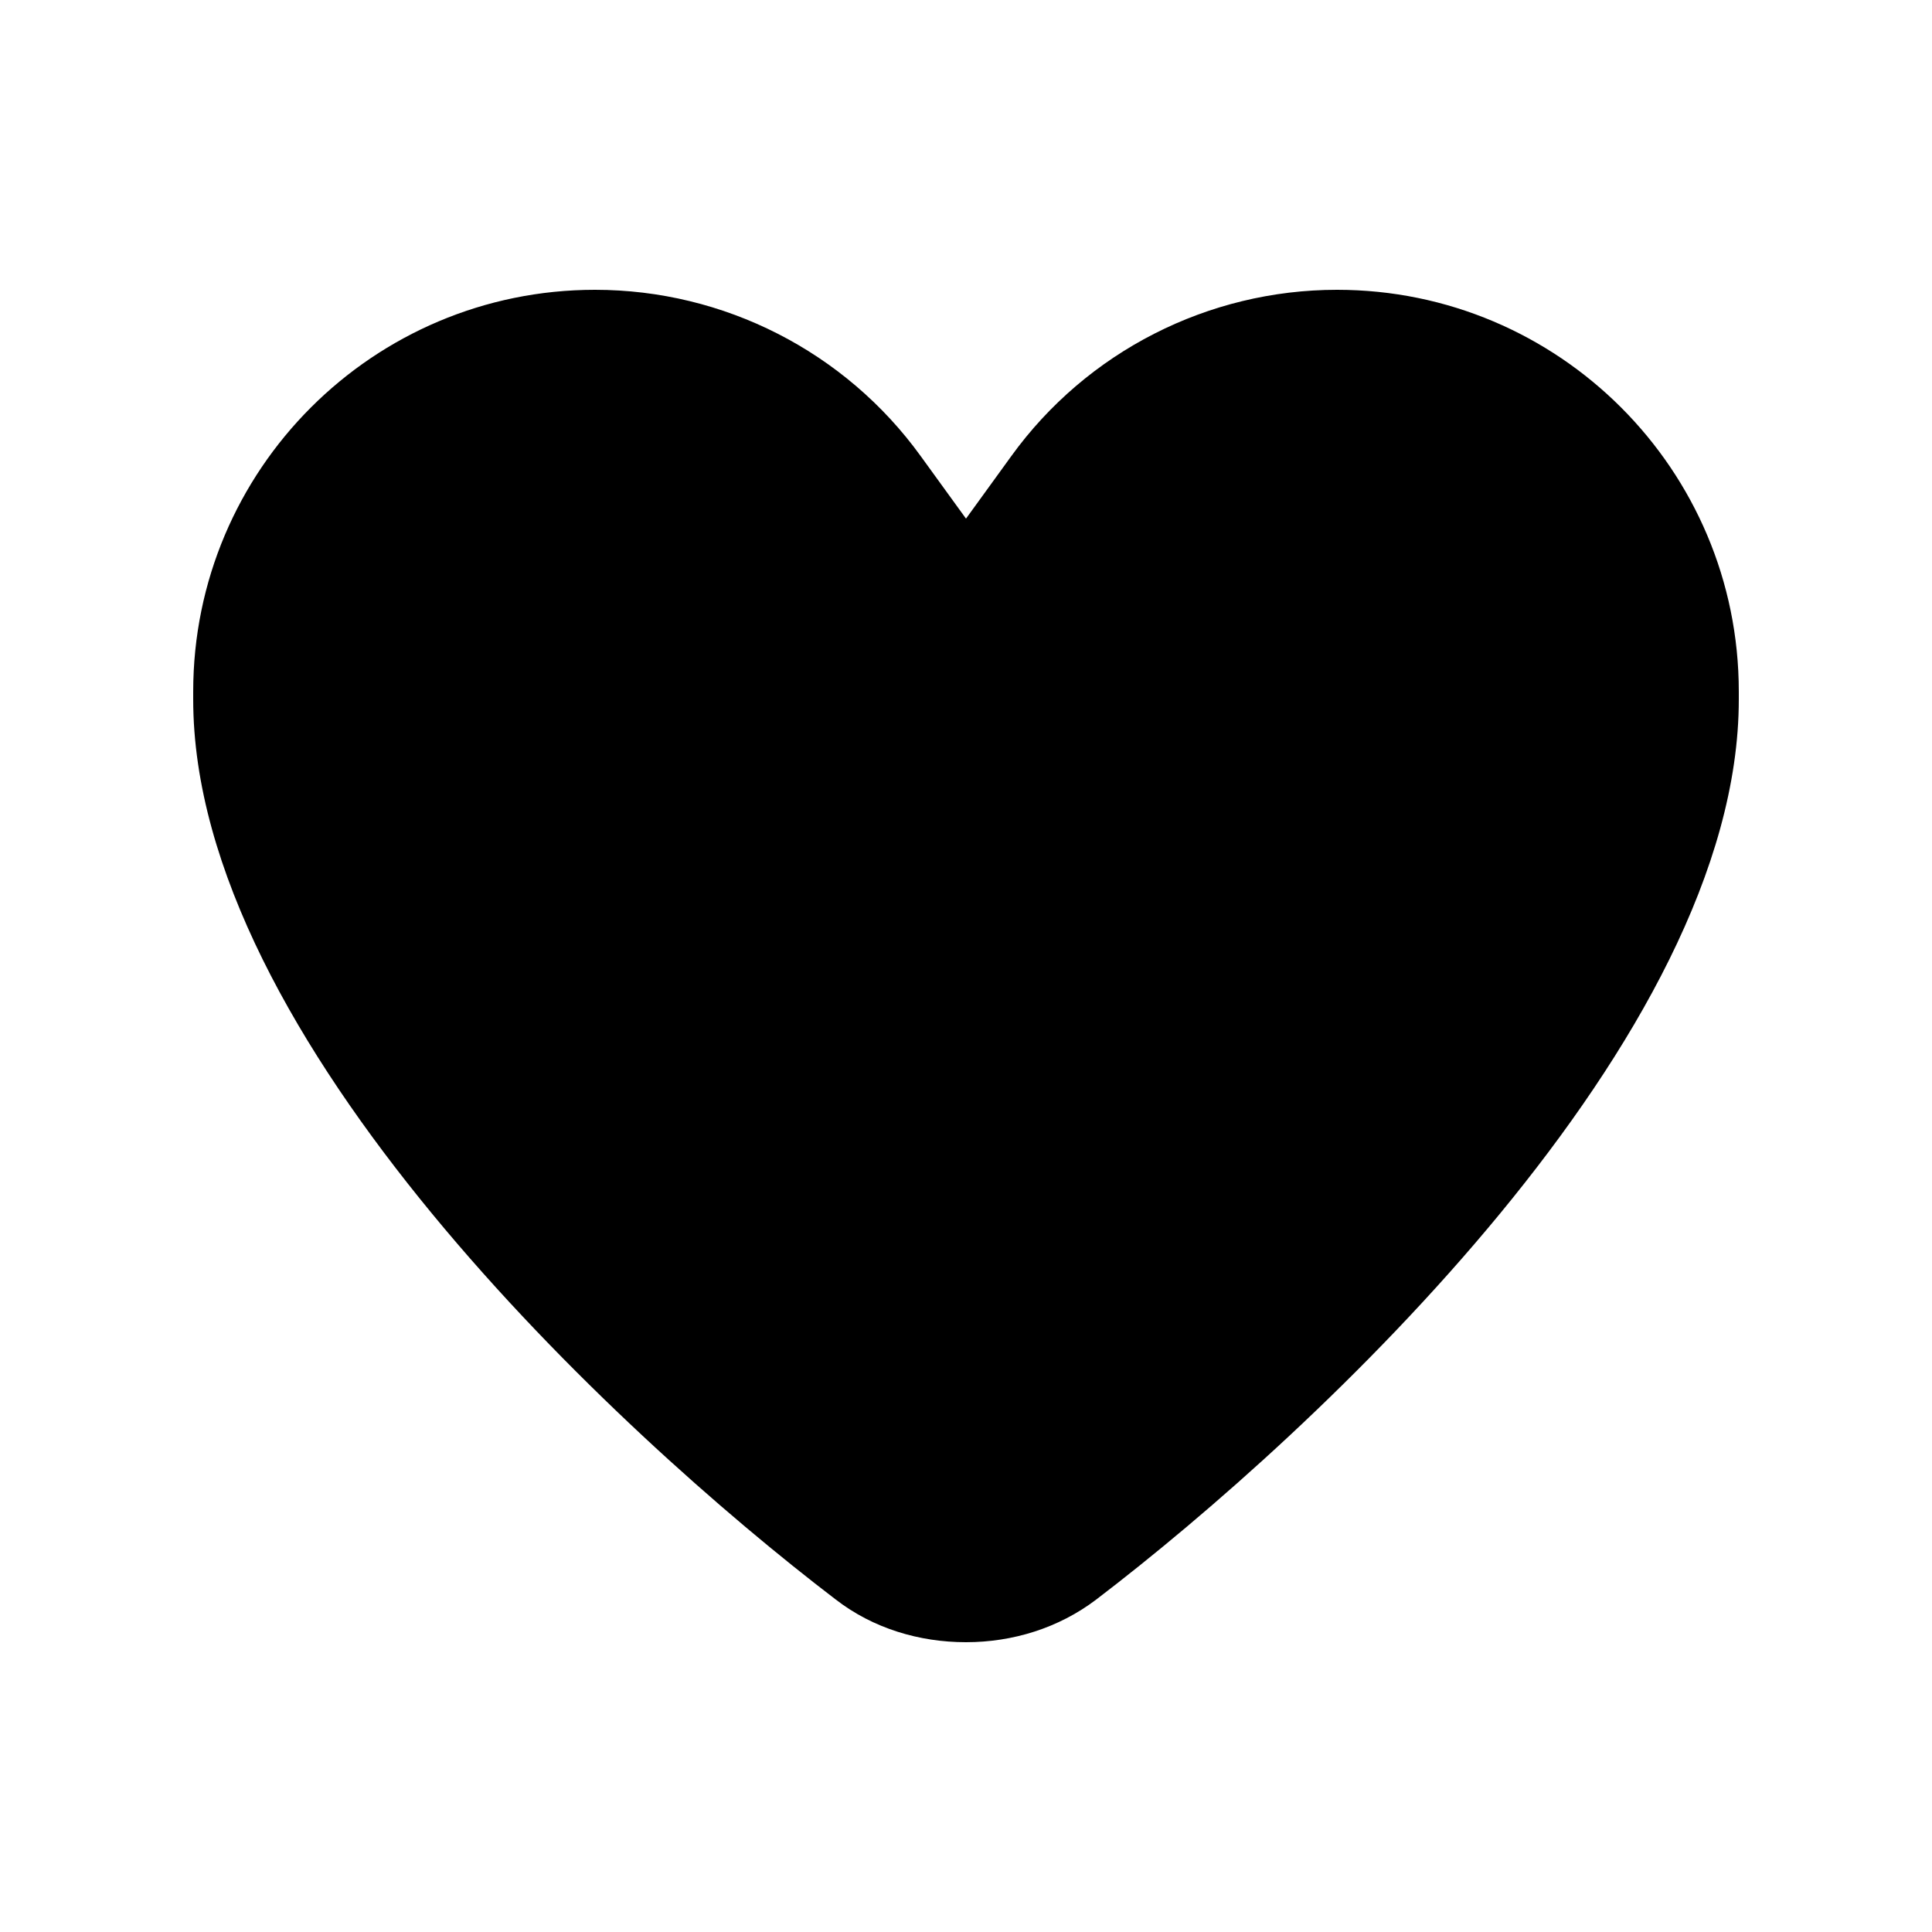
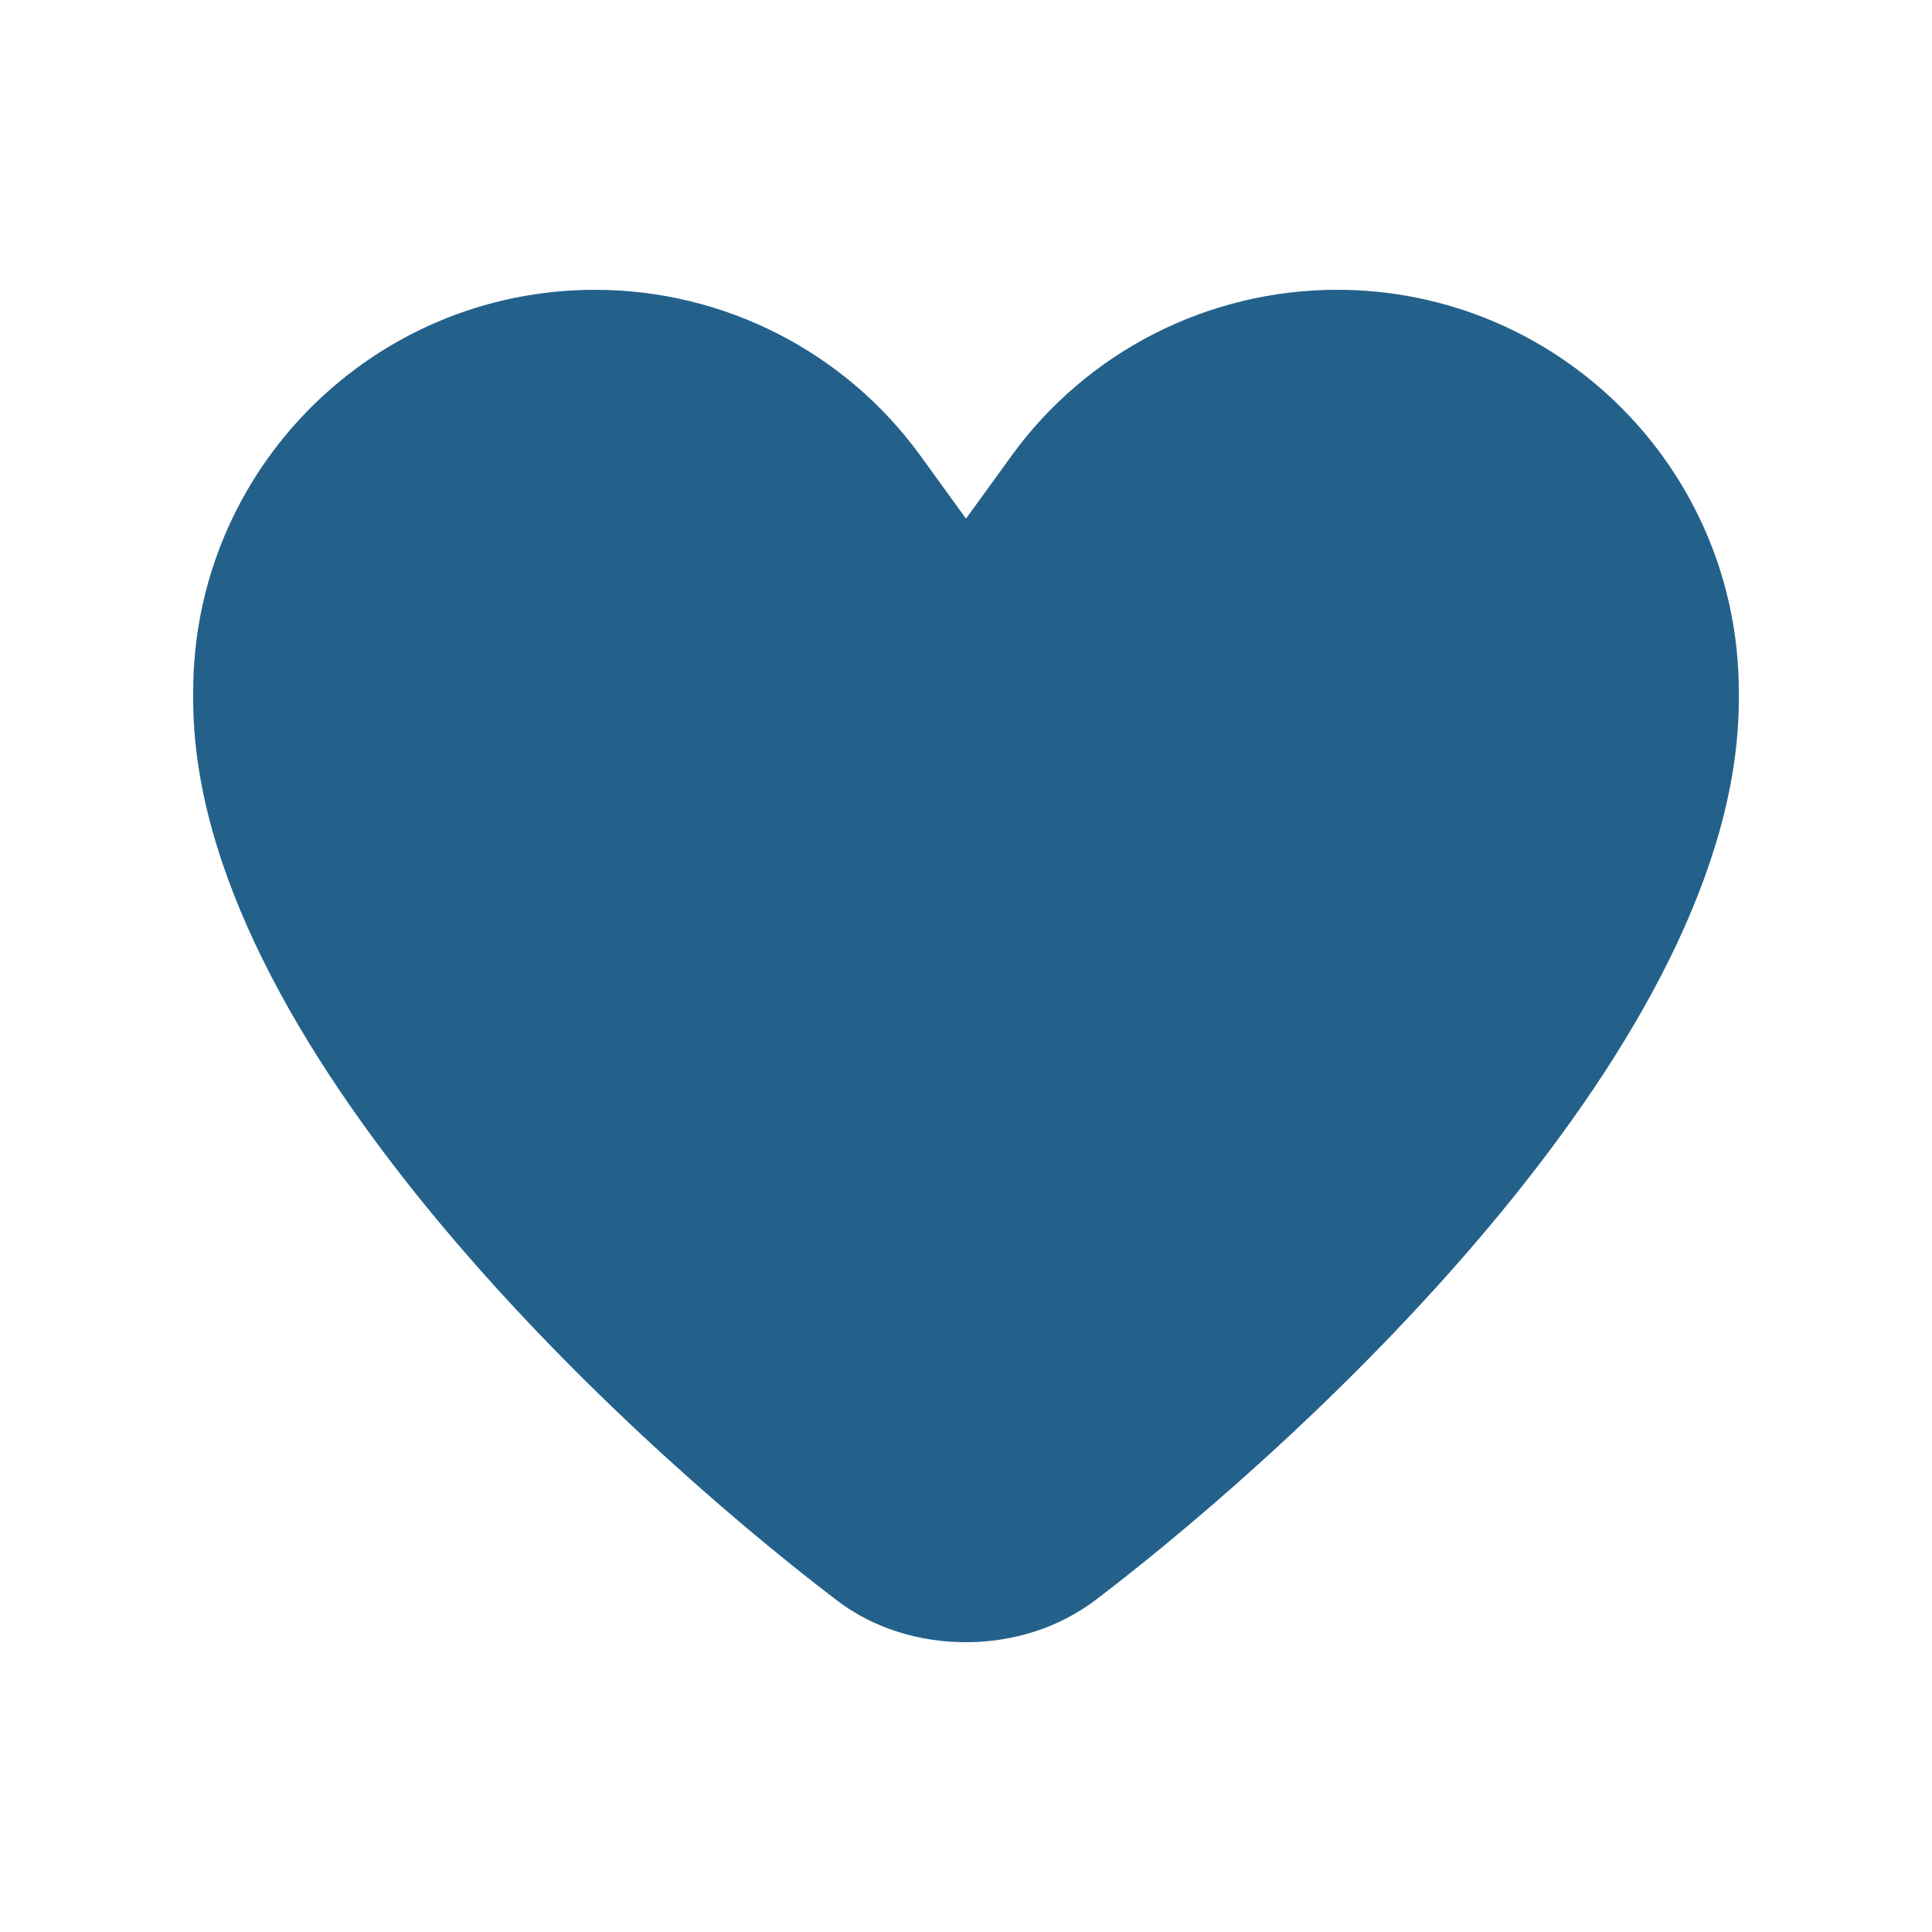
<svg xmlns="http://www.w3.org/2000/svg" viewBox="0 0 640 640">
-   <path d="M305 151.1L320 171.8L335 151.1C360 116.5 400.2 96 442.9 96C516.4 96 576 155.6 576 229.1L576 231.7C576 343.9 436.1 474.2 363.1 529.9C350.7 539.3 335.5 544 320 544C304.5 544 289.2 539.4 276.9 529.9C203.9 474.2 64 343.9 64 231.7L64 229.1C64 155.6 123.6 96 197.1 96C239.8 96 280 116.5 305 151.1z" />
+   <path d="M305 151.1L320 171.8L335 151.1C360 116.5 400.2 96 442.9 96C516.4 96 576 155.6 576 229.1L576 231.7C576 343.9 436.1 474.2 363.1 529.9C350.7 539.3 335.5 544 320 544C304.5 544 289.2 539.4 276.9 529.9C203.9 474.2 64 343.9 64 231.7L64 229.1C64 155.6 123.6 96 197.1 96C239.8 96 280 116.5 305 151.1z" fill="#23618bff" />
</svg>
